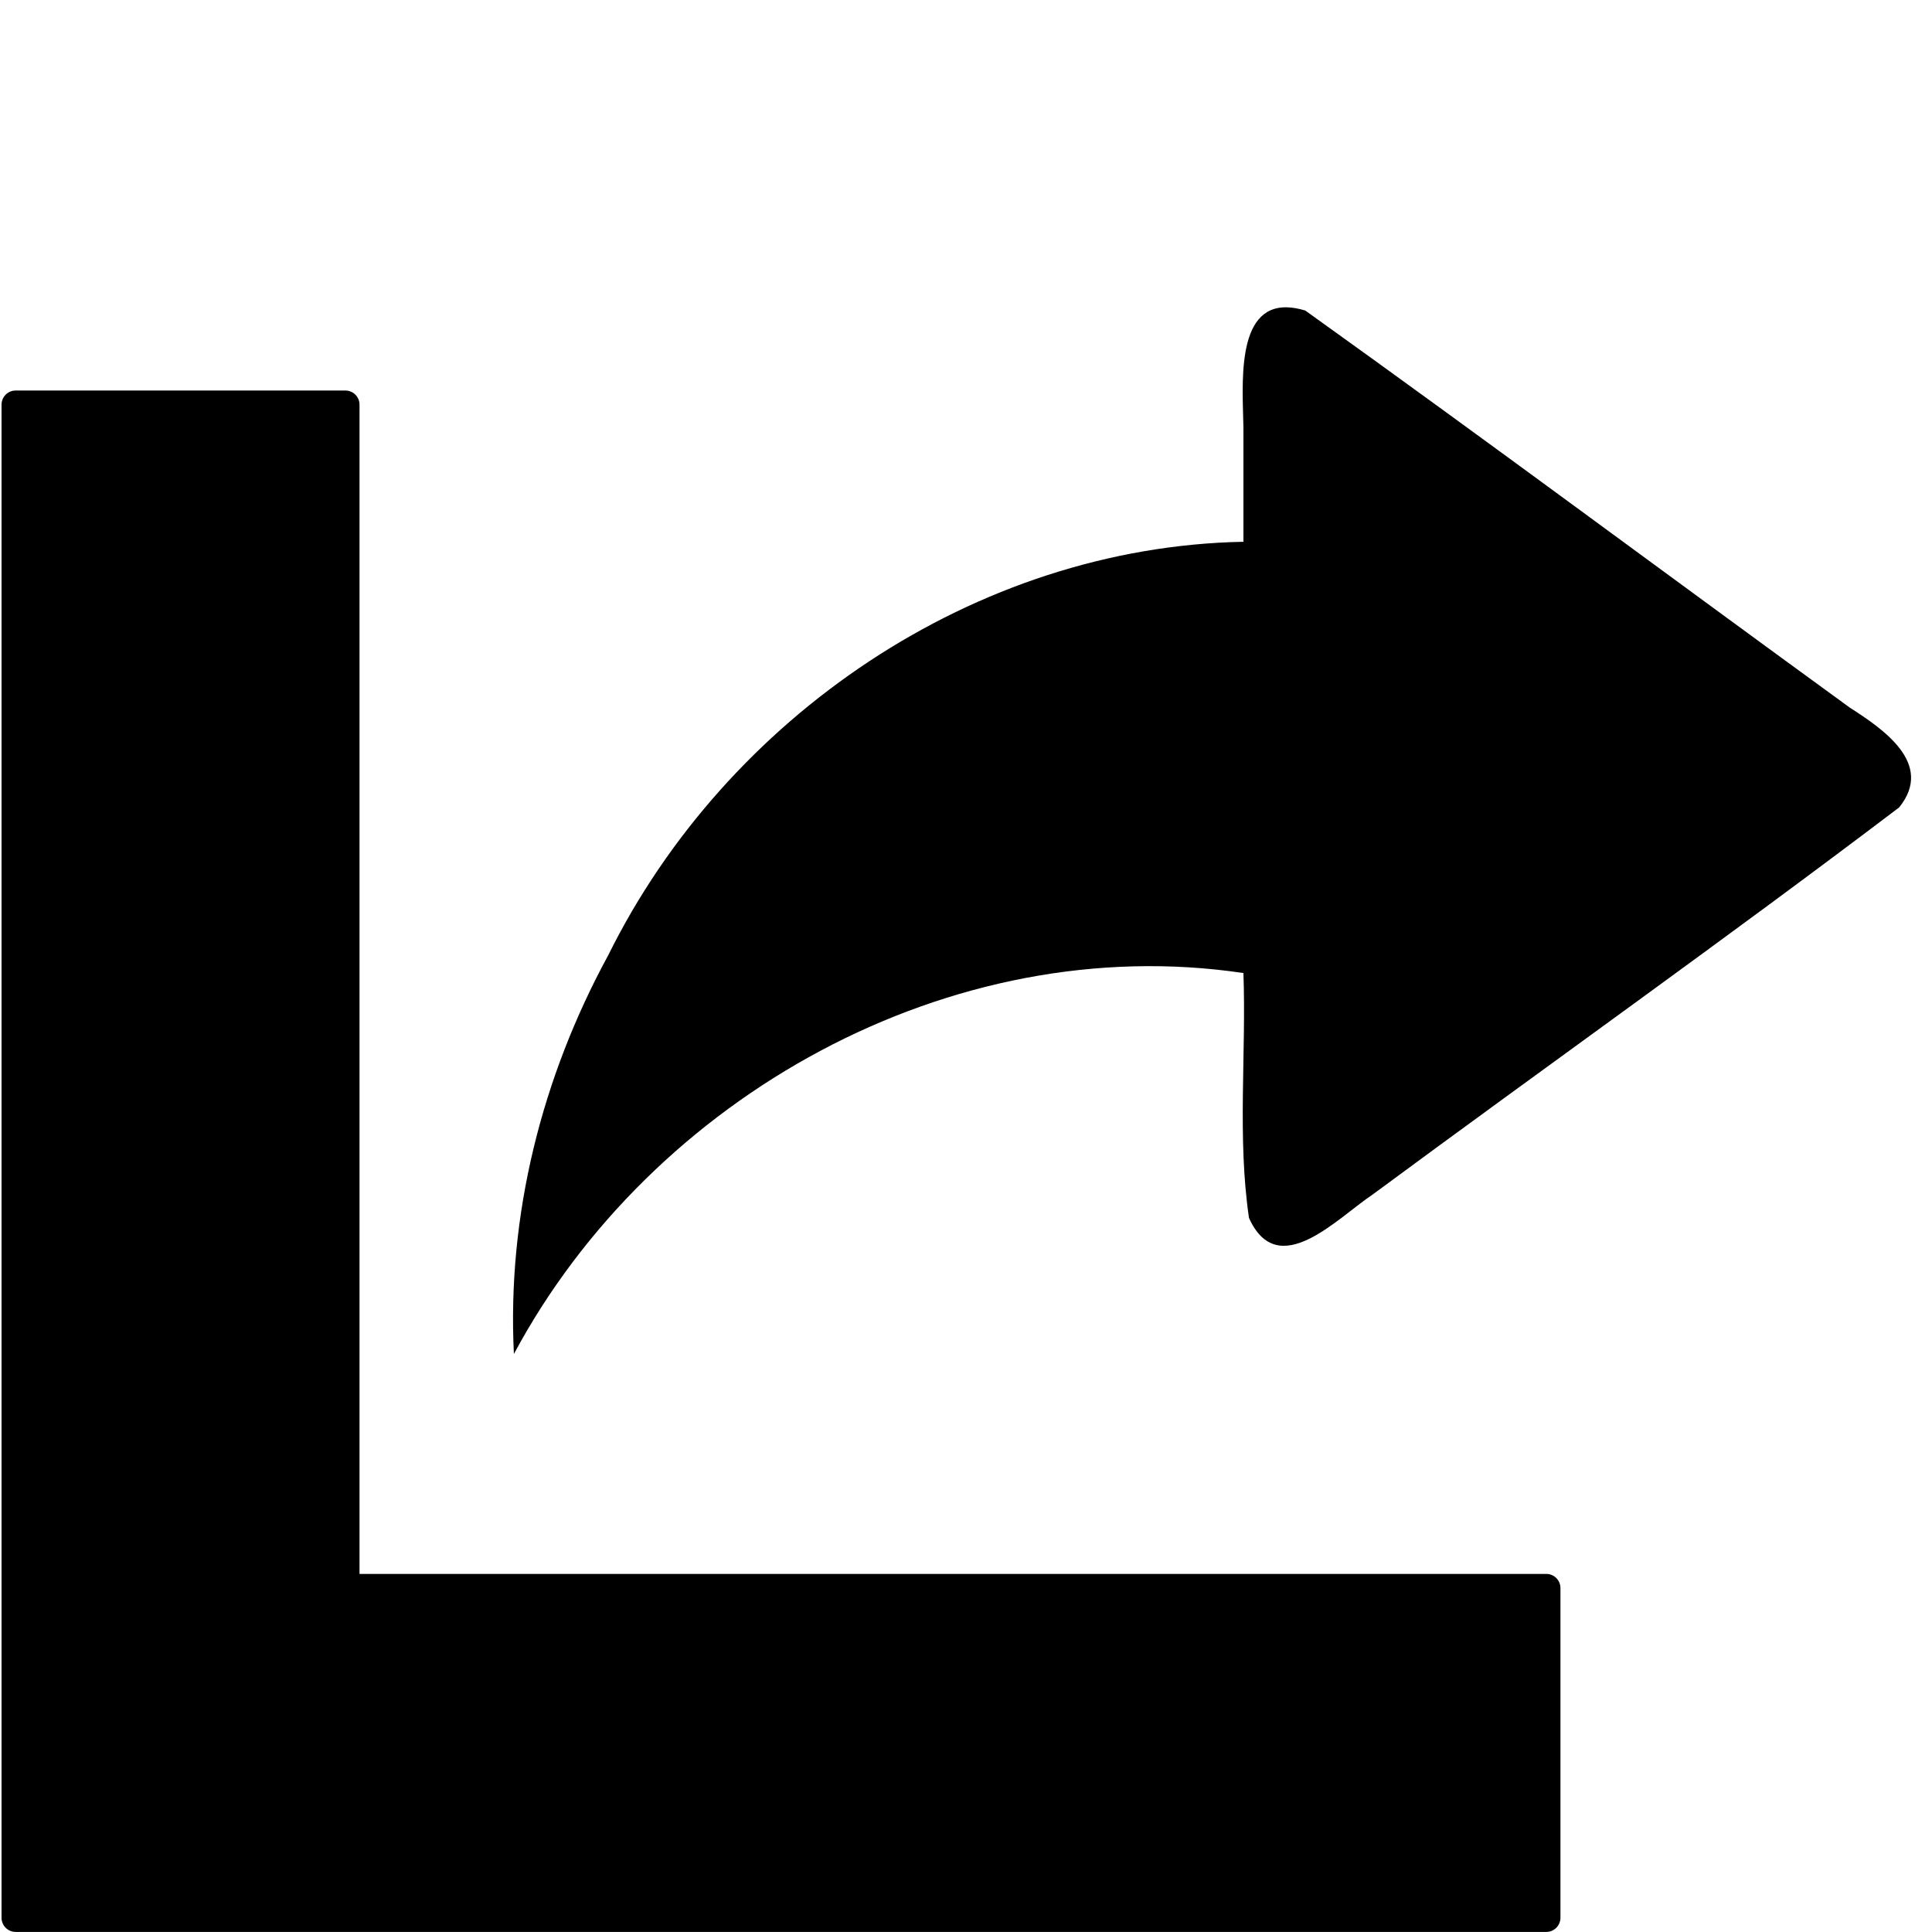
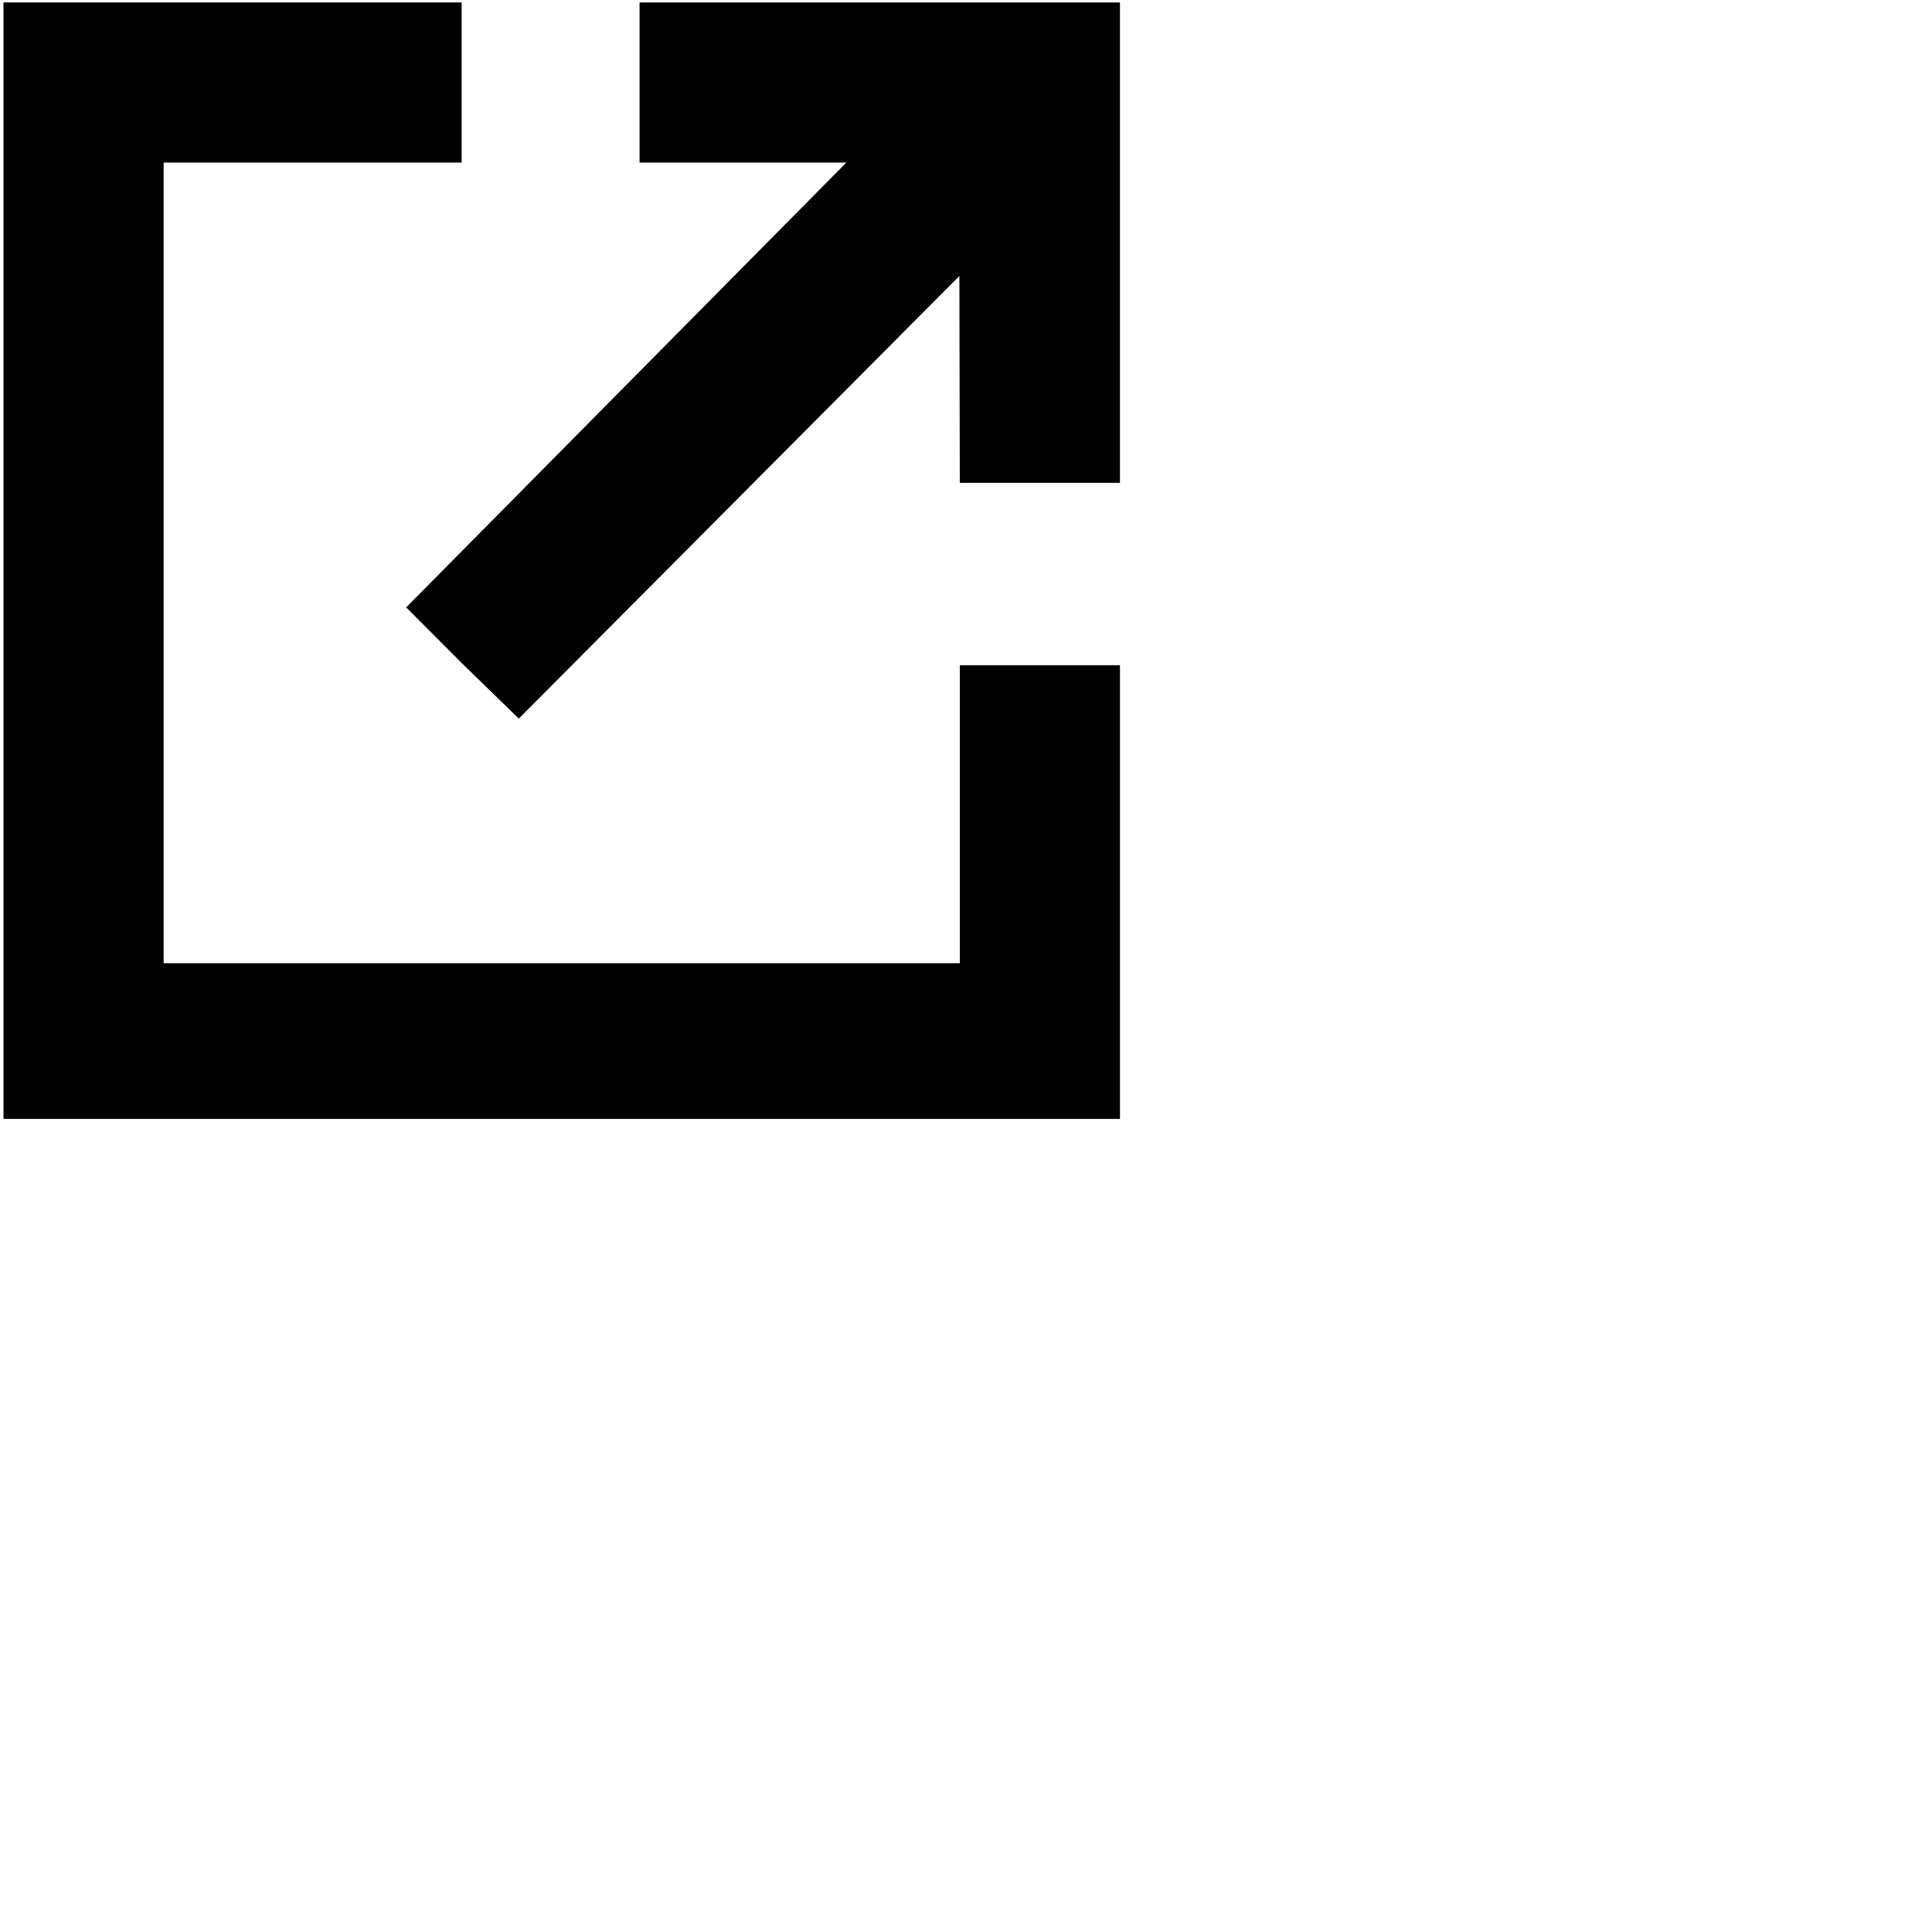
- <svg xmlns="http://www.w3.org/2000/svg" width="211.67mm" height="211.67mm" version="1.1" viewBox="0 0 211.67 211.67">
-   <g transform="translate(13.712 -75.83)">
-     <path d="m127.31 109.5c-5.692-0.155-4.863 8.657-4.792 13.214v12.473c-29.363 0.562-56.681 19.196-69.598 45.311-7.262 13.334-11.089 28.458-10.329 43.669l0.002 0.002c15.092-28.188 47.9-46.511 79.926-41.731 0.314 8.93-0.683 17.996 0.607 26.827 3.181 7.06 9.662 0.022 13.576-2.582 19.181-14.175 38.665-27.99 57.656-42.391 3.893-4.812-1.801-8.614-5.423-10.947-19.901-14.469-39.64-29.17-59.642-43.494-0.736-0.223-1.395-0.334-1.984-0.35zm-139.3 9.114c-0.861 0-1.554 0.693-1.554 1.554v165.77c0 0.861 0.693 1.554 1.554 1.554h1.919 34.197 131.57c0.861 0 1.554-0.693 1.554-1.554v-36.116c0-0.861-0.693-1.554-1.554-1.554h-130.02v-128.1c0-0.861-0.693-1.554-1.554-1.554h-36.116z" stroke-width=".233" />
-   </g>
+ <svg xmlns="http://www.w3.org/2000/svg" width="211.67mm" height="211.67mm" version="1.1" viewBox="0 0 211.67 211.67" xml:space="preserve">
+   <path d="m0.383 0.268h50.195v17.544h-32.651v87.719h87.232v-32.651h17.544v49.707h-122.32zm50.195 72.369-6.077-6.091 48.225-48.733h-22.656v-17.544h52.631v52.631h-17.544l-0.047-22.661-48.271 48.489-6.263-6.091z" stroke-width=".487" />
</svg>
